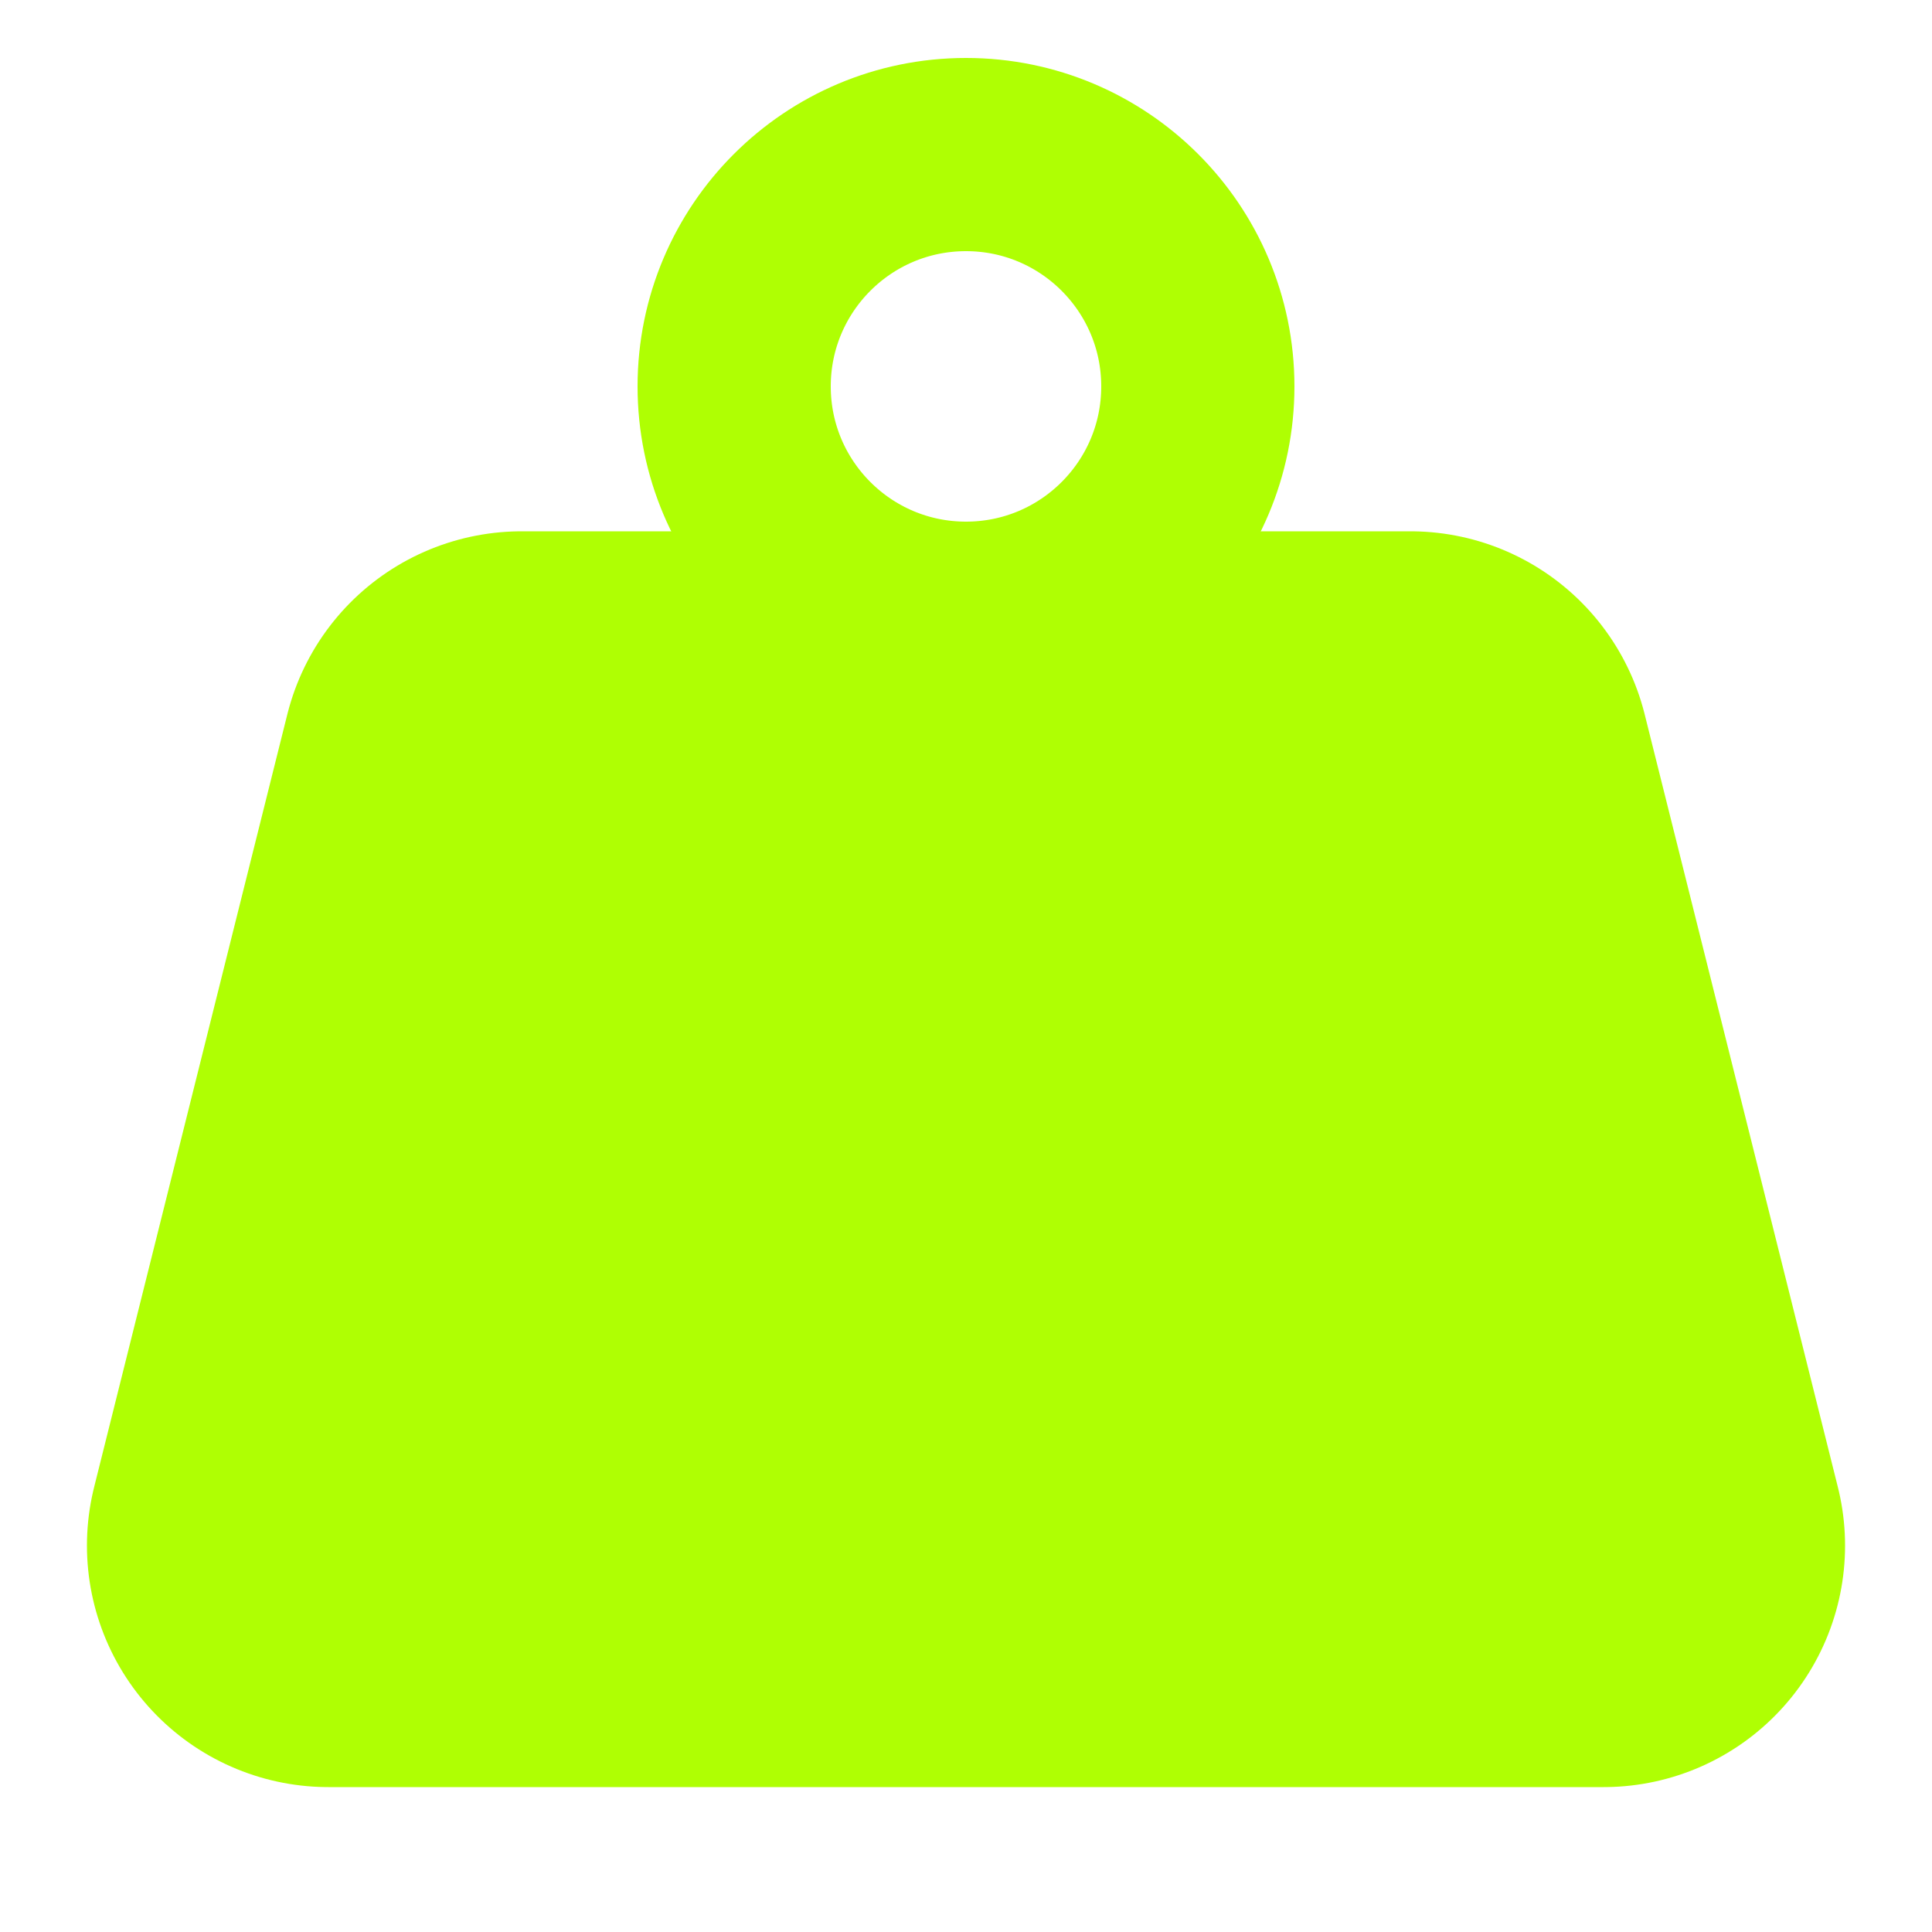
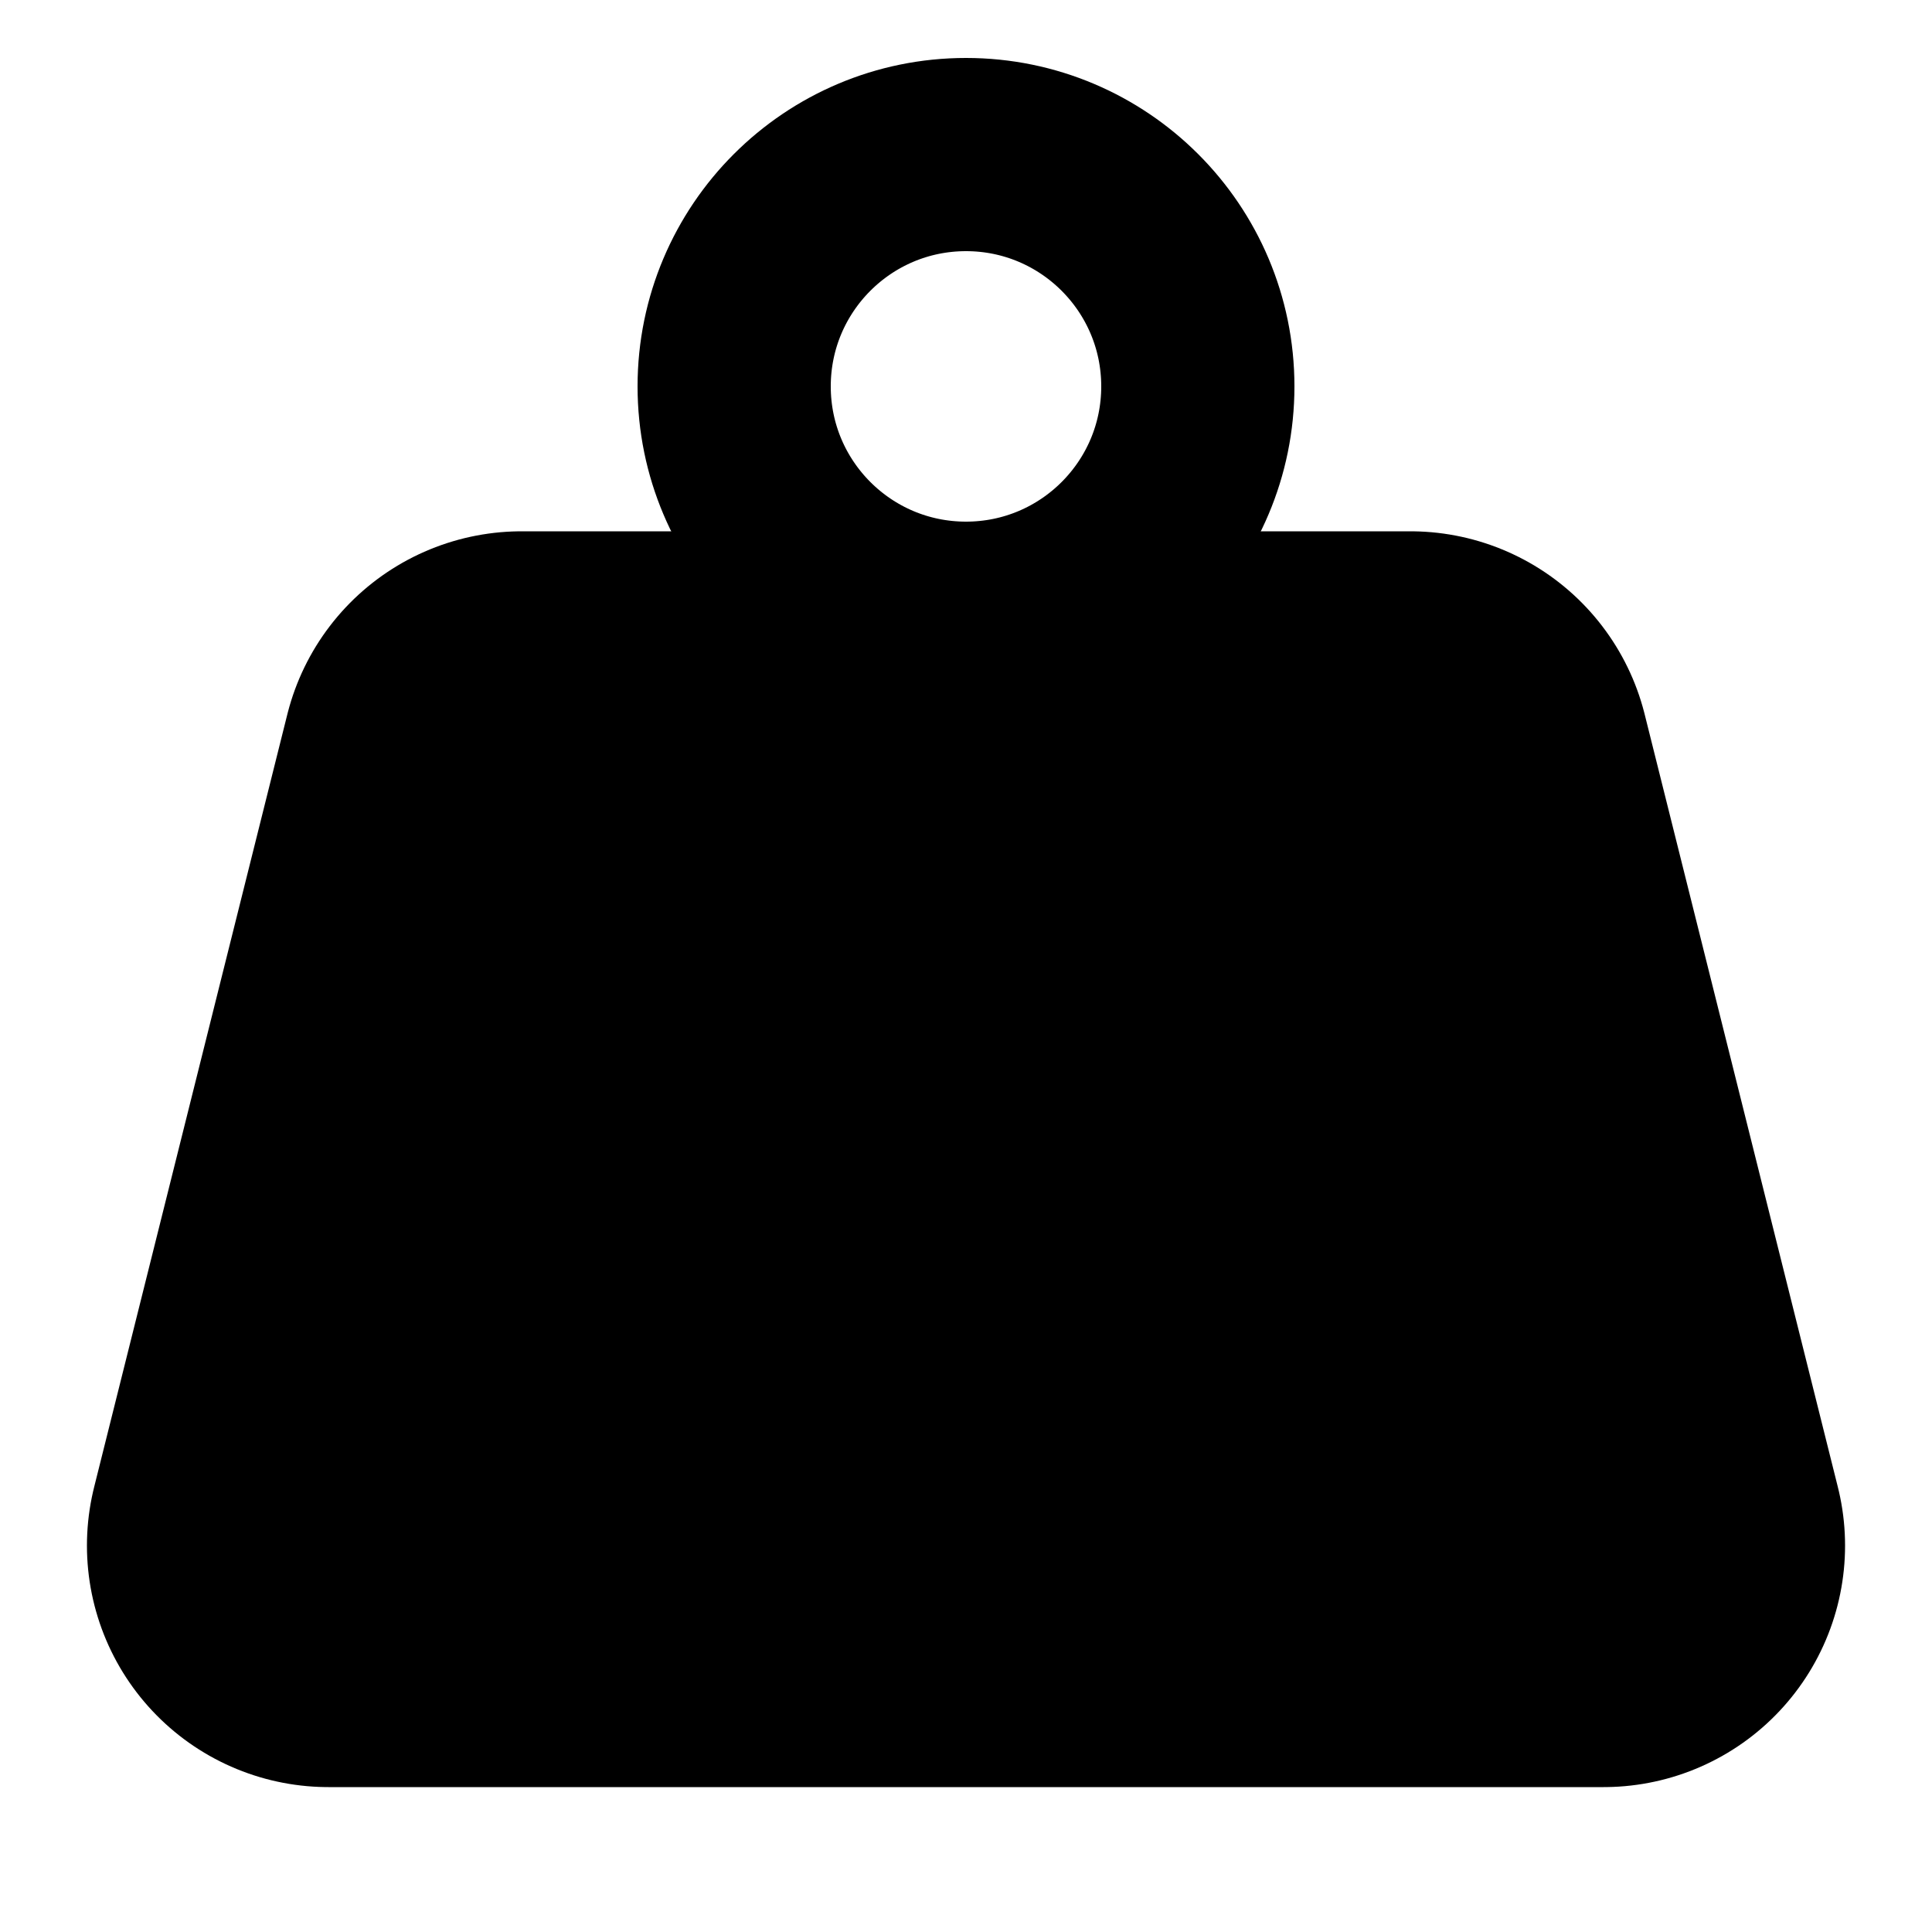
- <svg xmlns="http://www.w3.org/2000/svg" version="1.1" width="1000" height="1000">
-   <circle stroke-width="100" stroke="#afff03" fill="none" cx="500" cy="200" r="120" />
-   <path fill="#afff03" stroke="#afff03" stroke-width="250" stroke-linejoin="round" stroke-linecap="round" d="M500 400 h-230 l-100 400 h660 l-100 -400 z" />
+ <svg xmlns="http://www.w3.org/2000/svg" version="1.1" width="1000" height="1000" stroke="#000000">
+   <circle stroke-width="100" fill="none" cx="500" cy="200" r="120" />
+   <path stroke-width="250" stroke-linejoin="round" stroke-linecap="round" d="M500 400 h-230 l-100 400 h660 l-100 -400 z" />
</svg>
